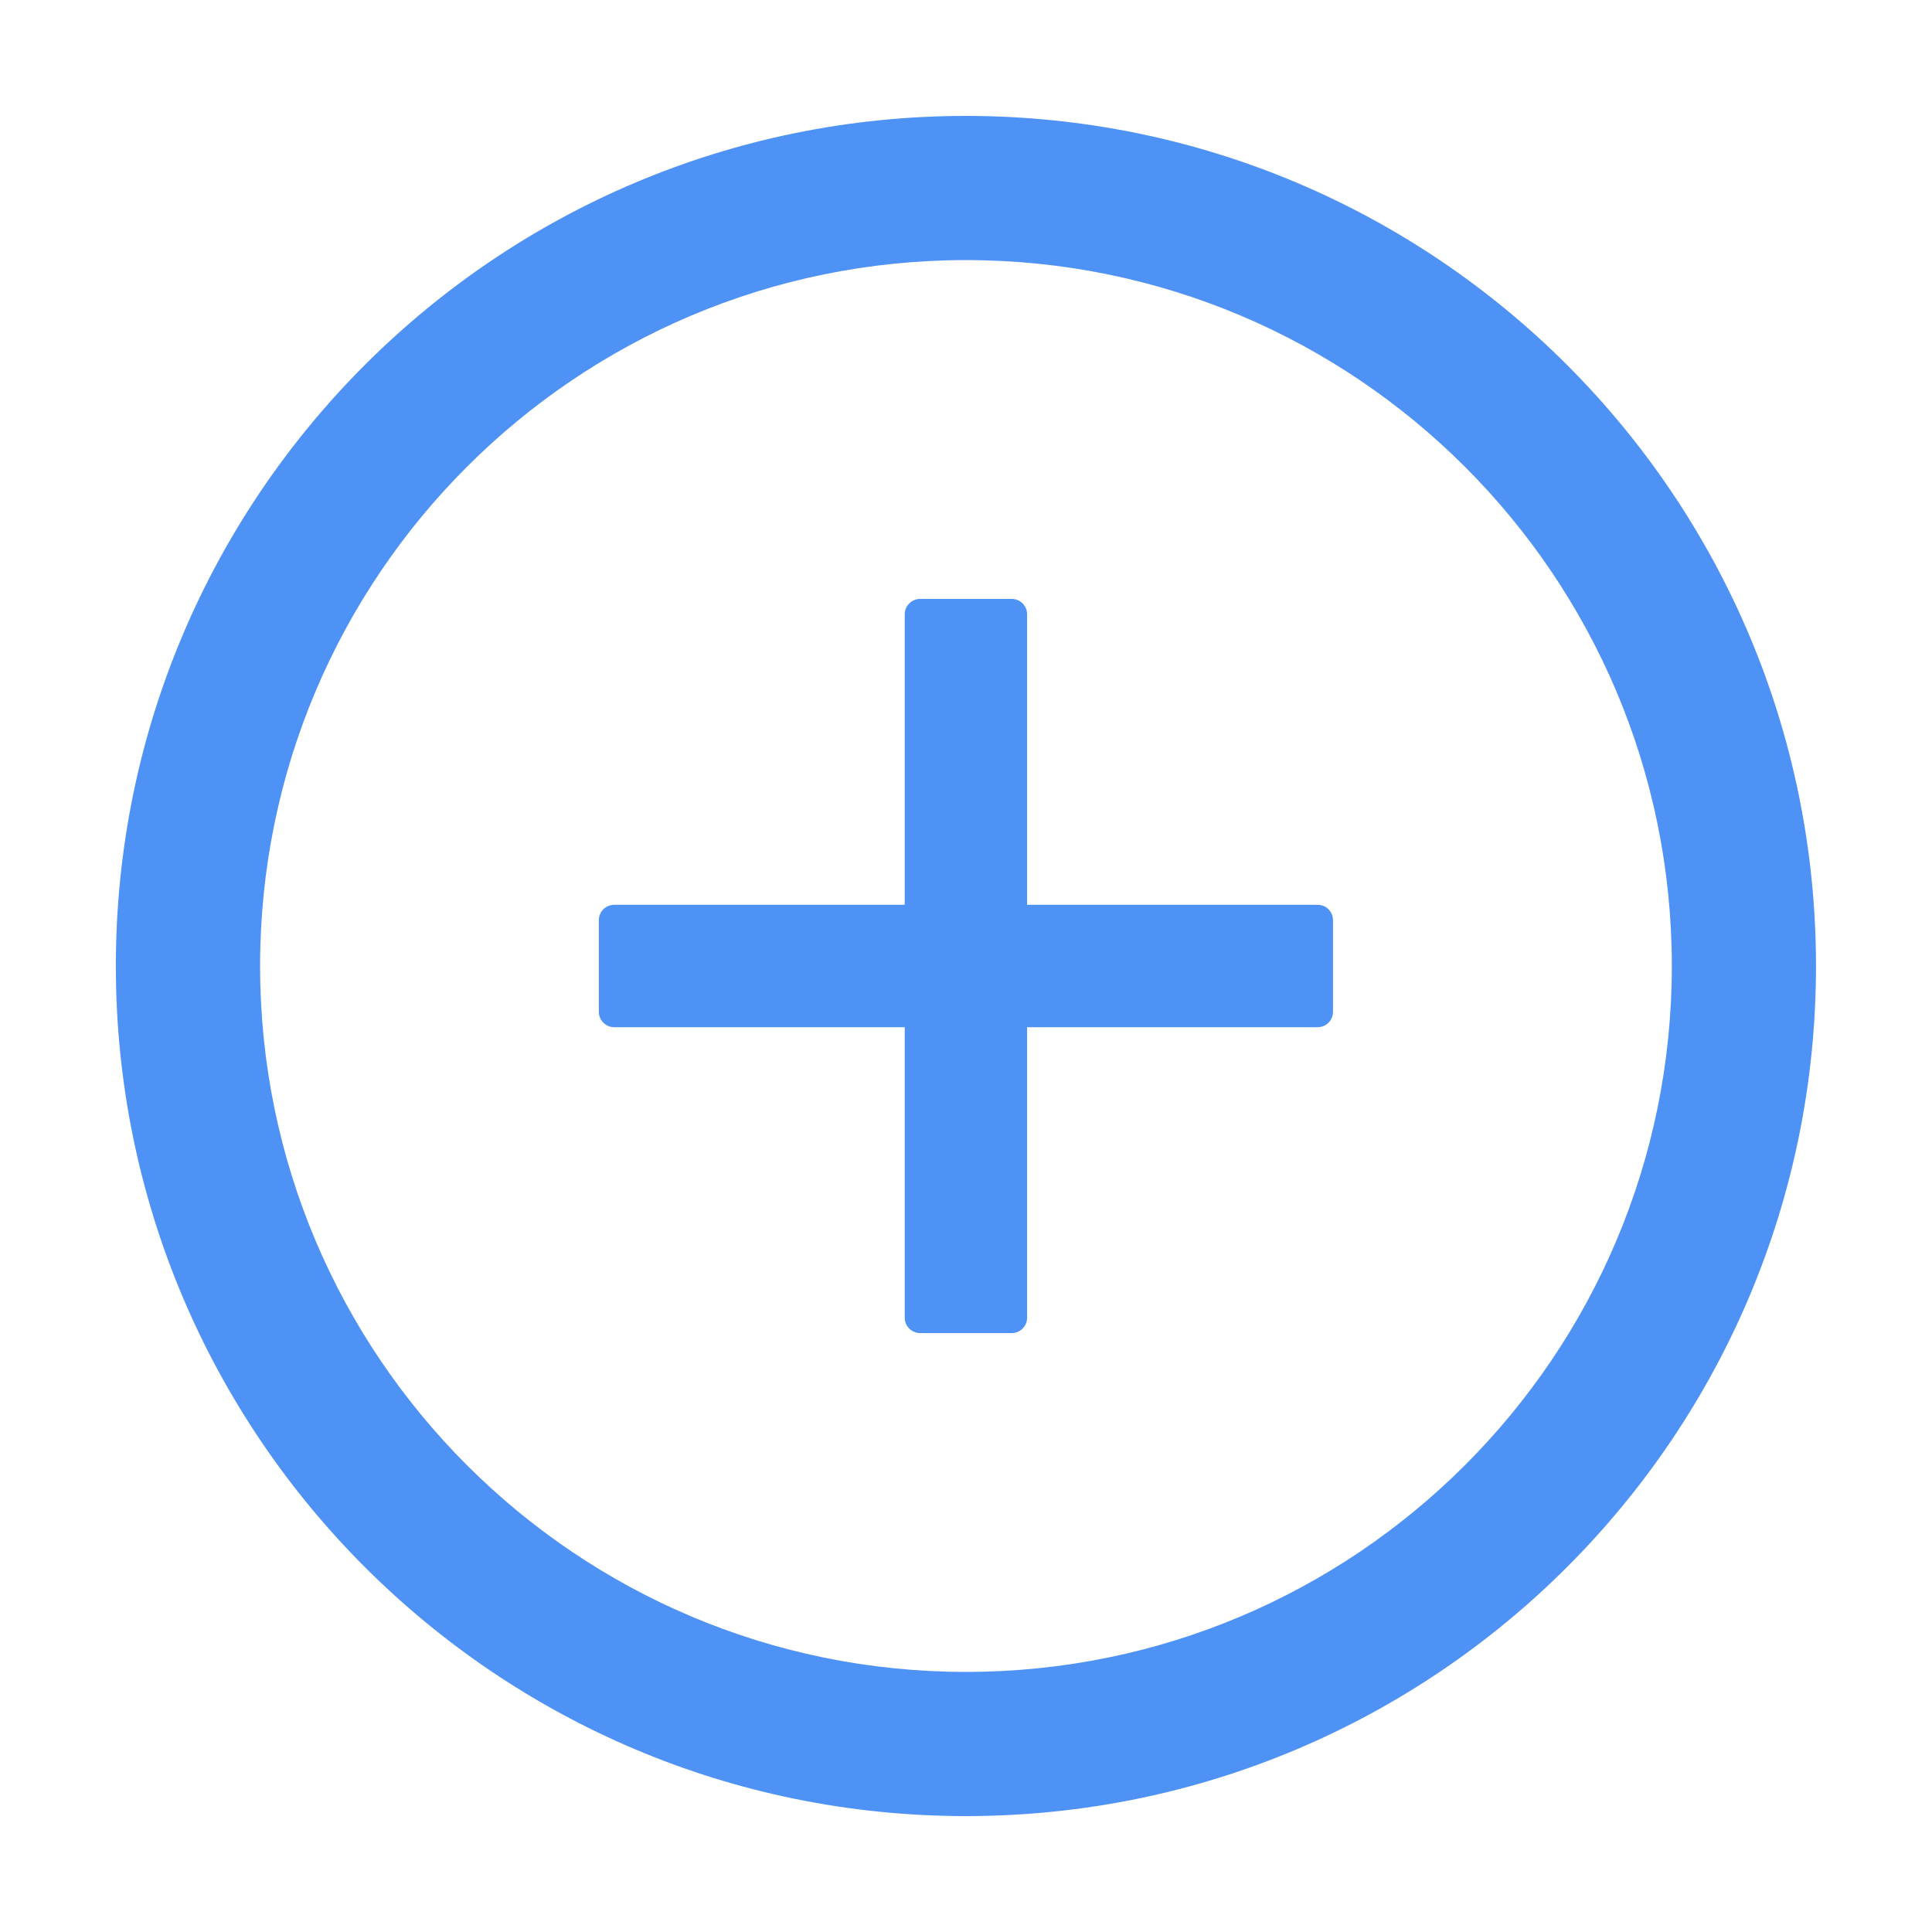
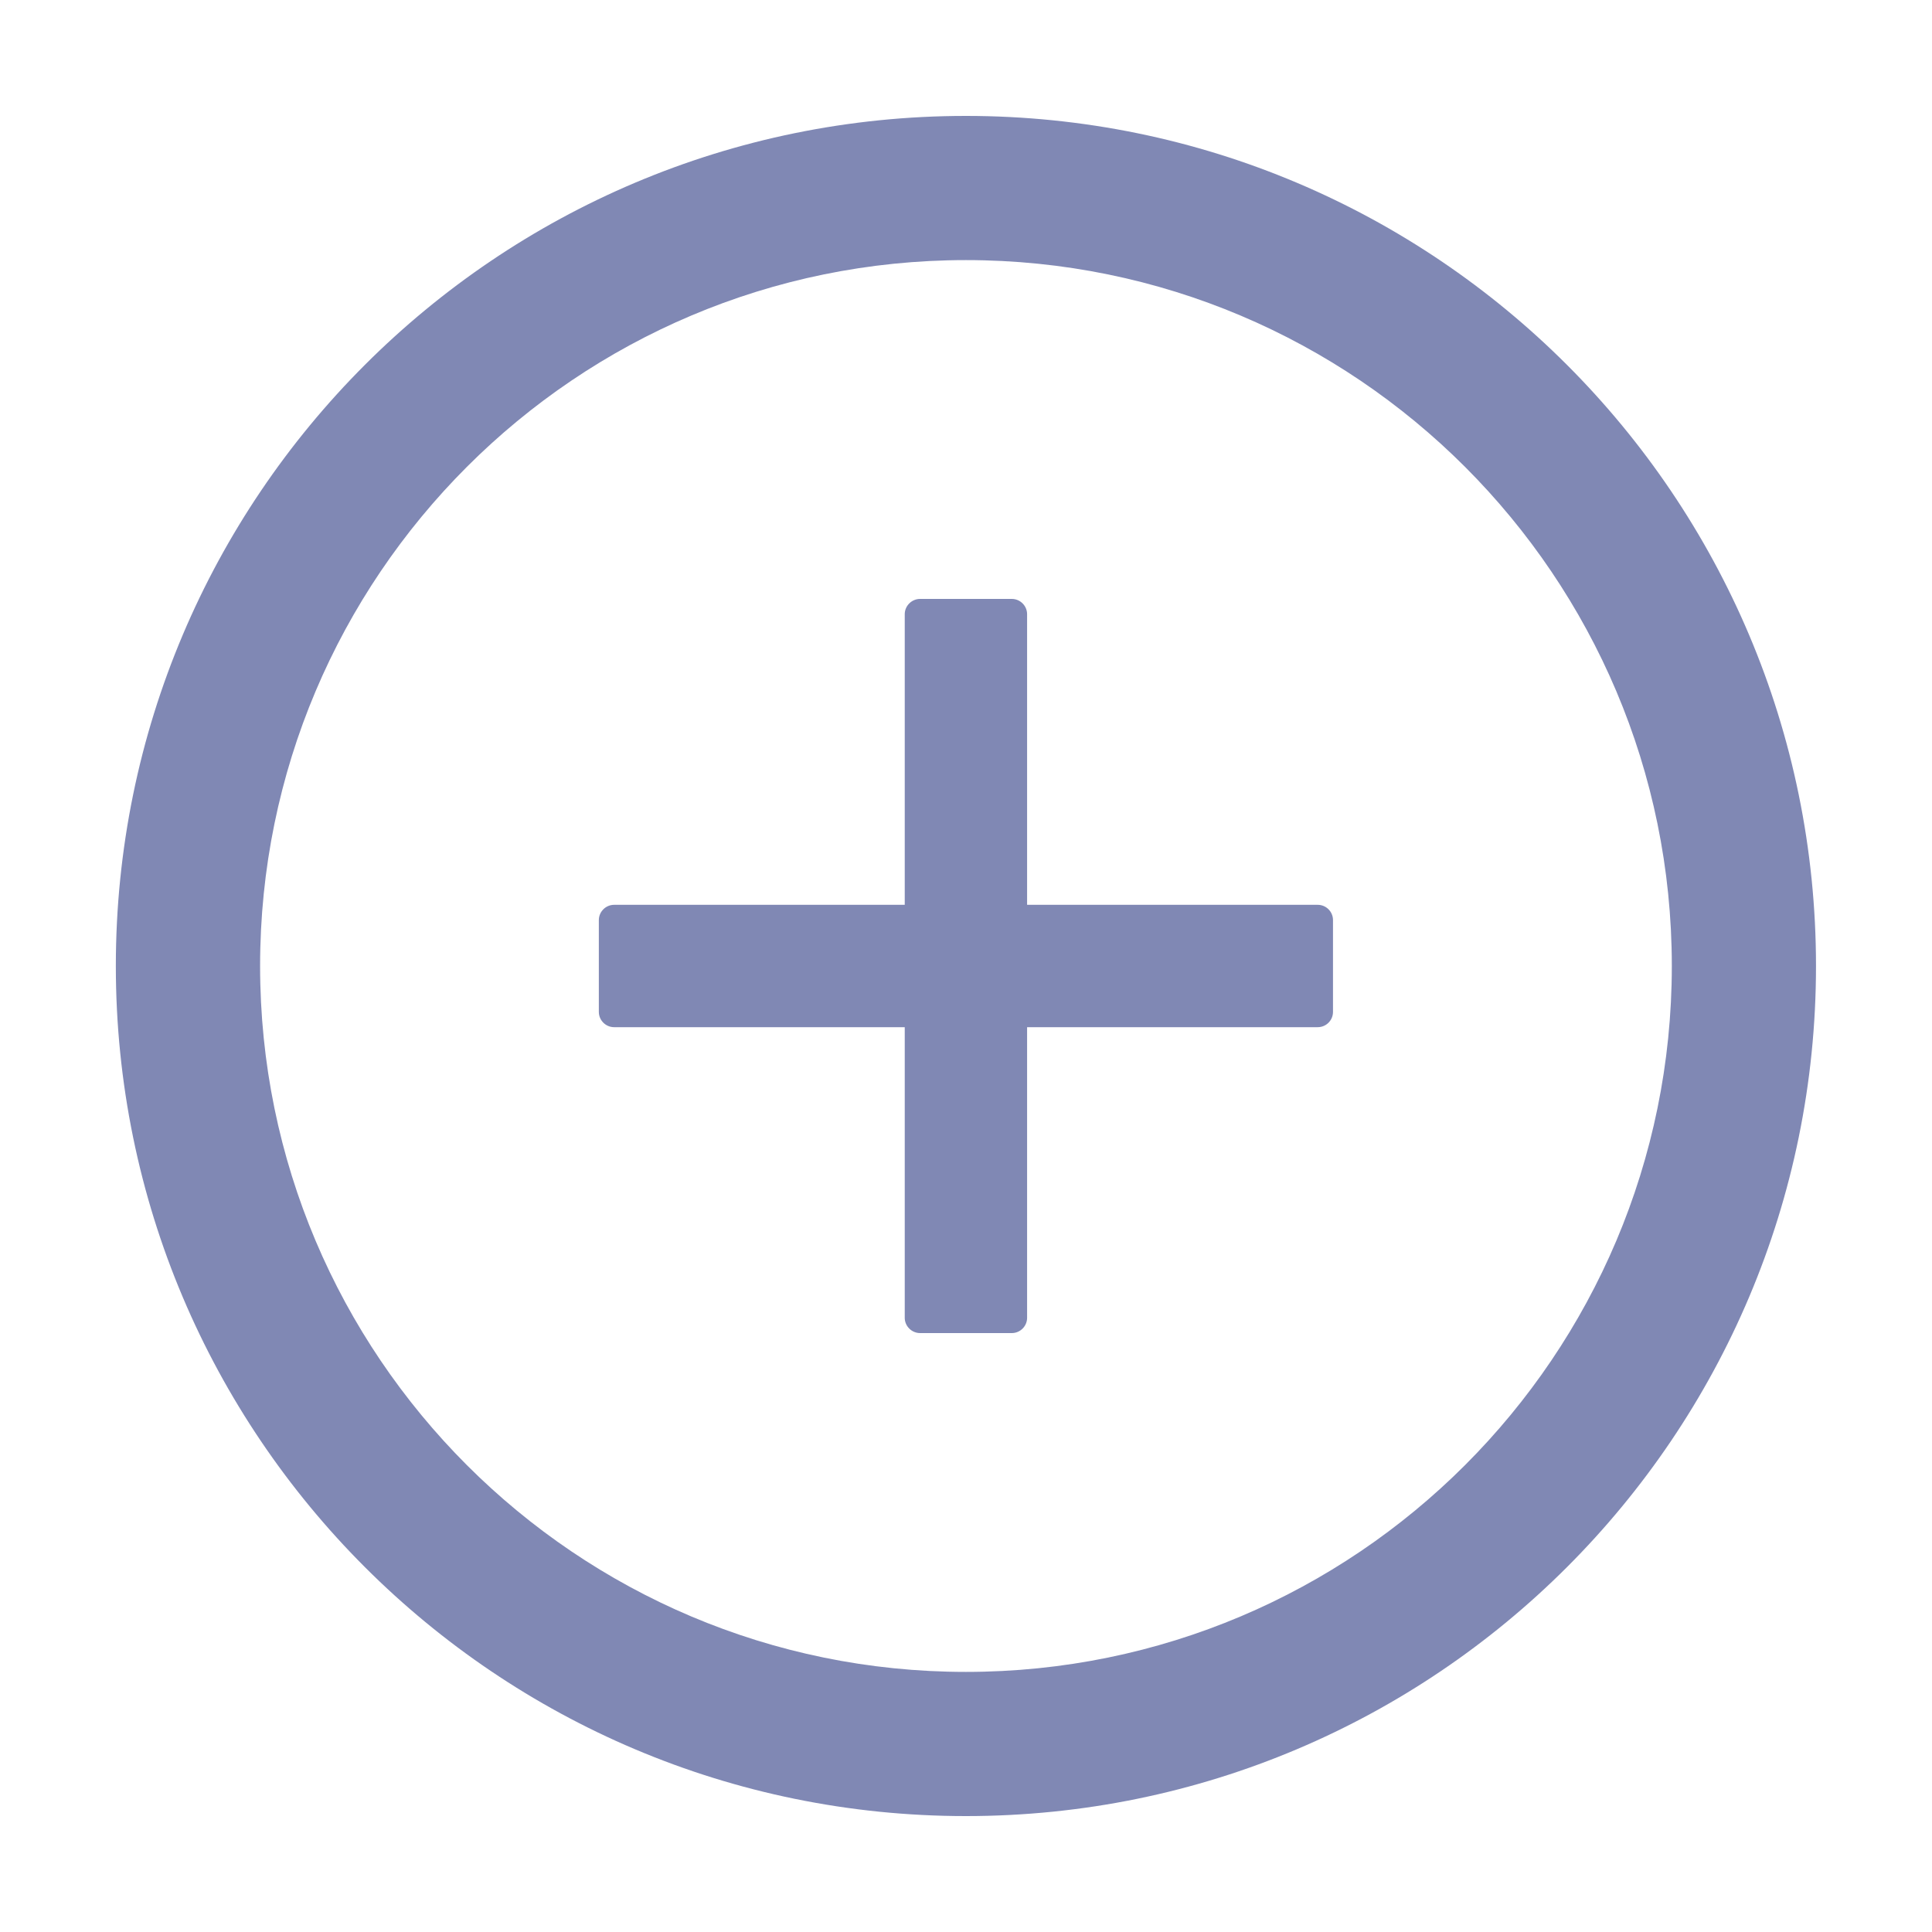
<svg xmlns="http://www.w3.org/2000/svg" width="24" height="24" viewBox="0 0 24 24" fill="none">
-   <path d="M16.369 11.24H12.759V7.63C12.759 7.526 12.674 7.44 12.569 7.44H11.43C11.325 7.44 11.239 7.526 11.239 7.63V11.24H7.629C7.525 11.24 7.439 11.325 7.439 11.43V12.57C7.439 12.675 7.525 12.76 7.629 12.76H11.239V16.37C11.239 16.474 11.325 16.56 11.43 16.56H12.569C12.674 16.56 12.759 16.474 12.759 16.37V12.76H16.369C16.474 12.76 16.559 12.675 16.559 12.57V11.43C16.559 11.325 16.474 11.24 16.369 11.24Z" fill="#4F92F6" />
-   <path d="M11.999 1.44C6.168 1.44 1.439 6.168 1.439 12C1.439 17.832 6.168 22.56 11.999 22.56C17.831 22.56 22.559 17.832 22.559 12C22.559 6.168 17.831 1.44 11.999 1.44ZM11.999 20.769C7.158 20.769 3.231 16.842 3.231 12C3.231 7.158 7.158 3.231 11.999 3.231C16.841 3.231 20.768 7.158 20.768 12C20.768 16.842 16.841 20.769 11.999 20.769Z" fill="#4F92F6" />
+   <path d="M16.369 11.24H12.759V7.63C12.759 7.526 12.674 7.44 12.569 7.44H11.43C11.325 7.44 11.239 7.526 11.239 7.63V11.24H7.629C7.525 11.24 7.439 11.325 7.439 11.43V12.57C7.439 12.675 7.525 12.76 7.629 12.76H11.239V16.37C11.239 16.474 11.325 16.56 11.43 16.56H12.569C12.674 16.56 12.759 16.474 12.759 16.37V12.76H16.369C16.474 12.76 16.559 12.675 16.559 12.57V11.43C16.559 11.325 16.474 11.24 16.369 11.24Z" fill="#8088B4" />
+   <path d="M11.999 1.44C6.168 1.44 1.439 6.168 1.439 12C1.439 17.832 6.168 22.56 11.999 22.56C17.831 22.56 22.559 17.832 22.559 12C22.559 6.168 17.831 1.44 11.999 1.44ZM11.999 20.769C7.158 20.769 3.231 16.842 3.231 12C3.231 7.158 7.158 3.231 11.999 3.231C16.841 3.231 20.768 7.158 20.768 12C20.768 16.842 16.841 20.769 11.999 20.769Z" fill="#8088B4" />
</svg>
